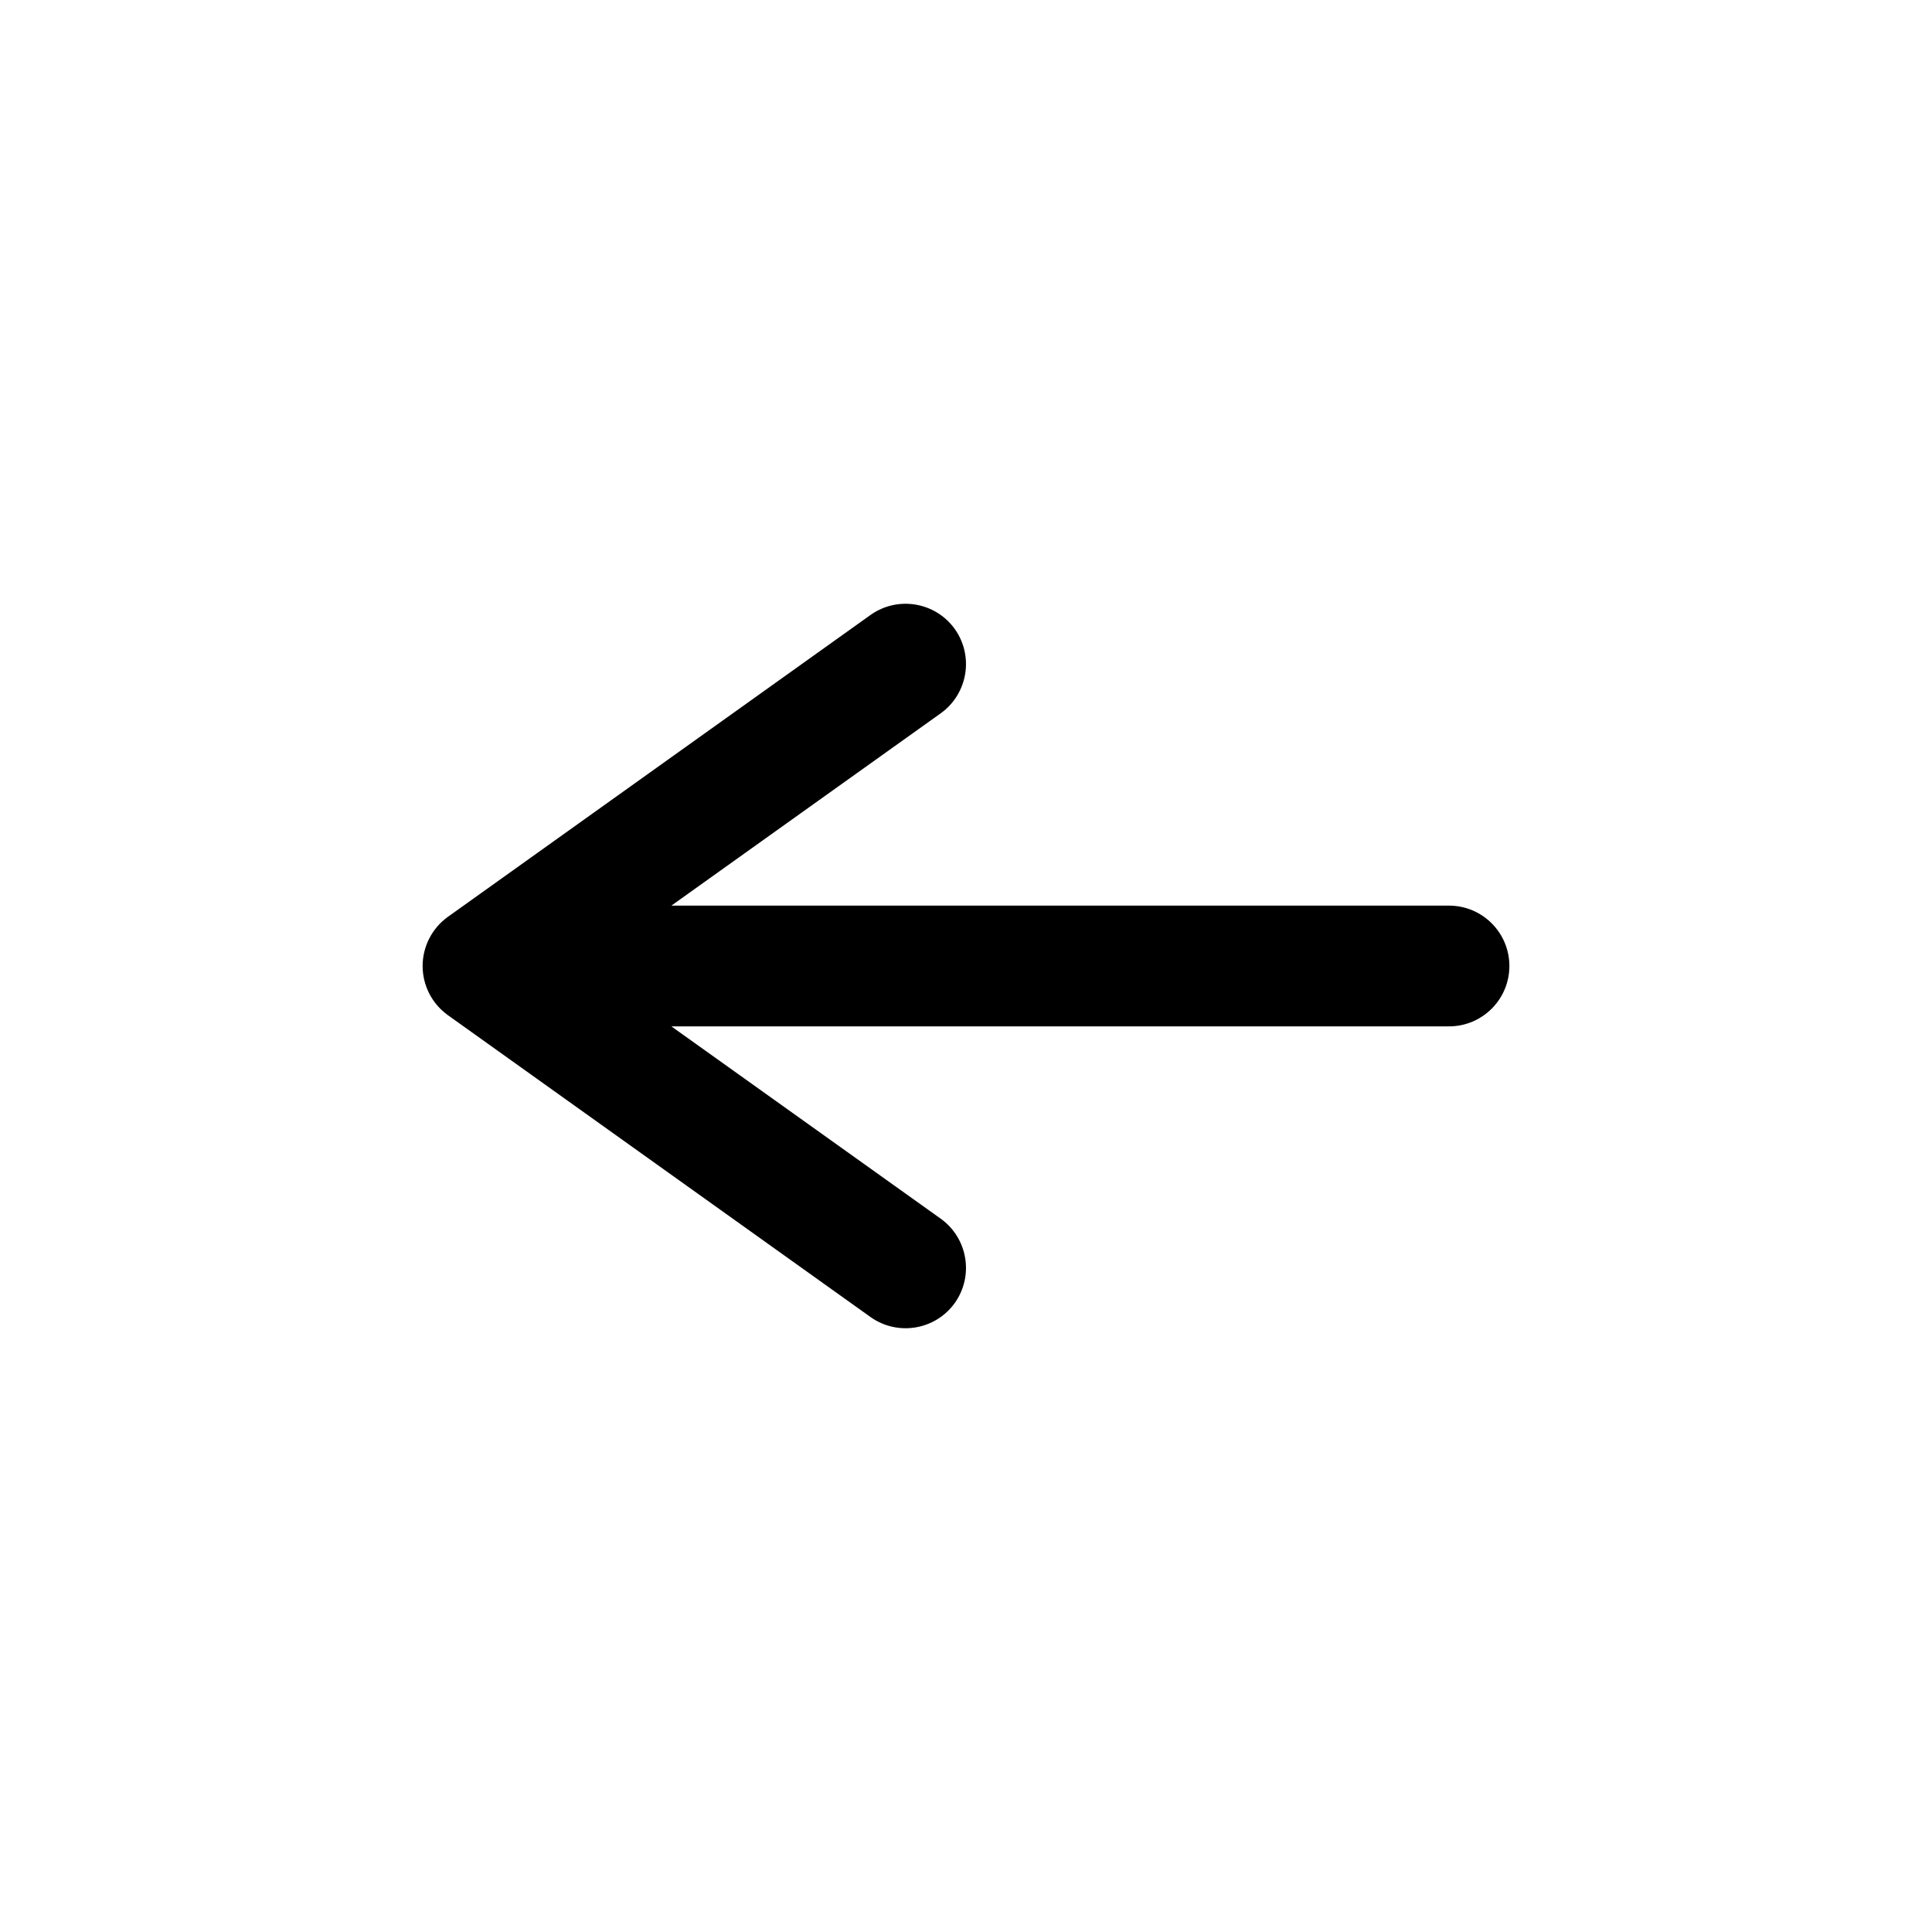
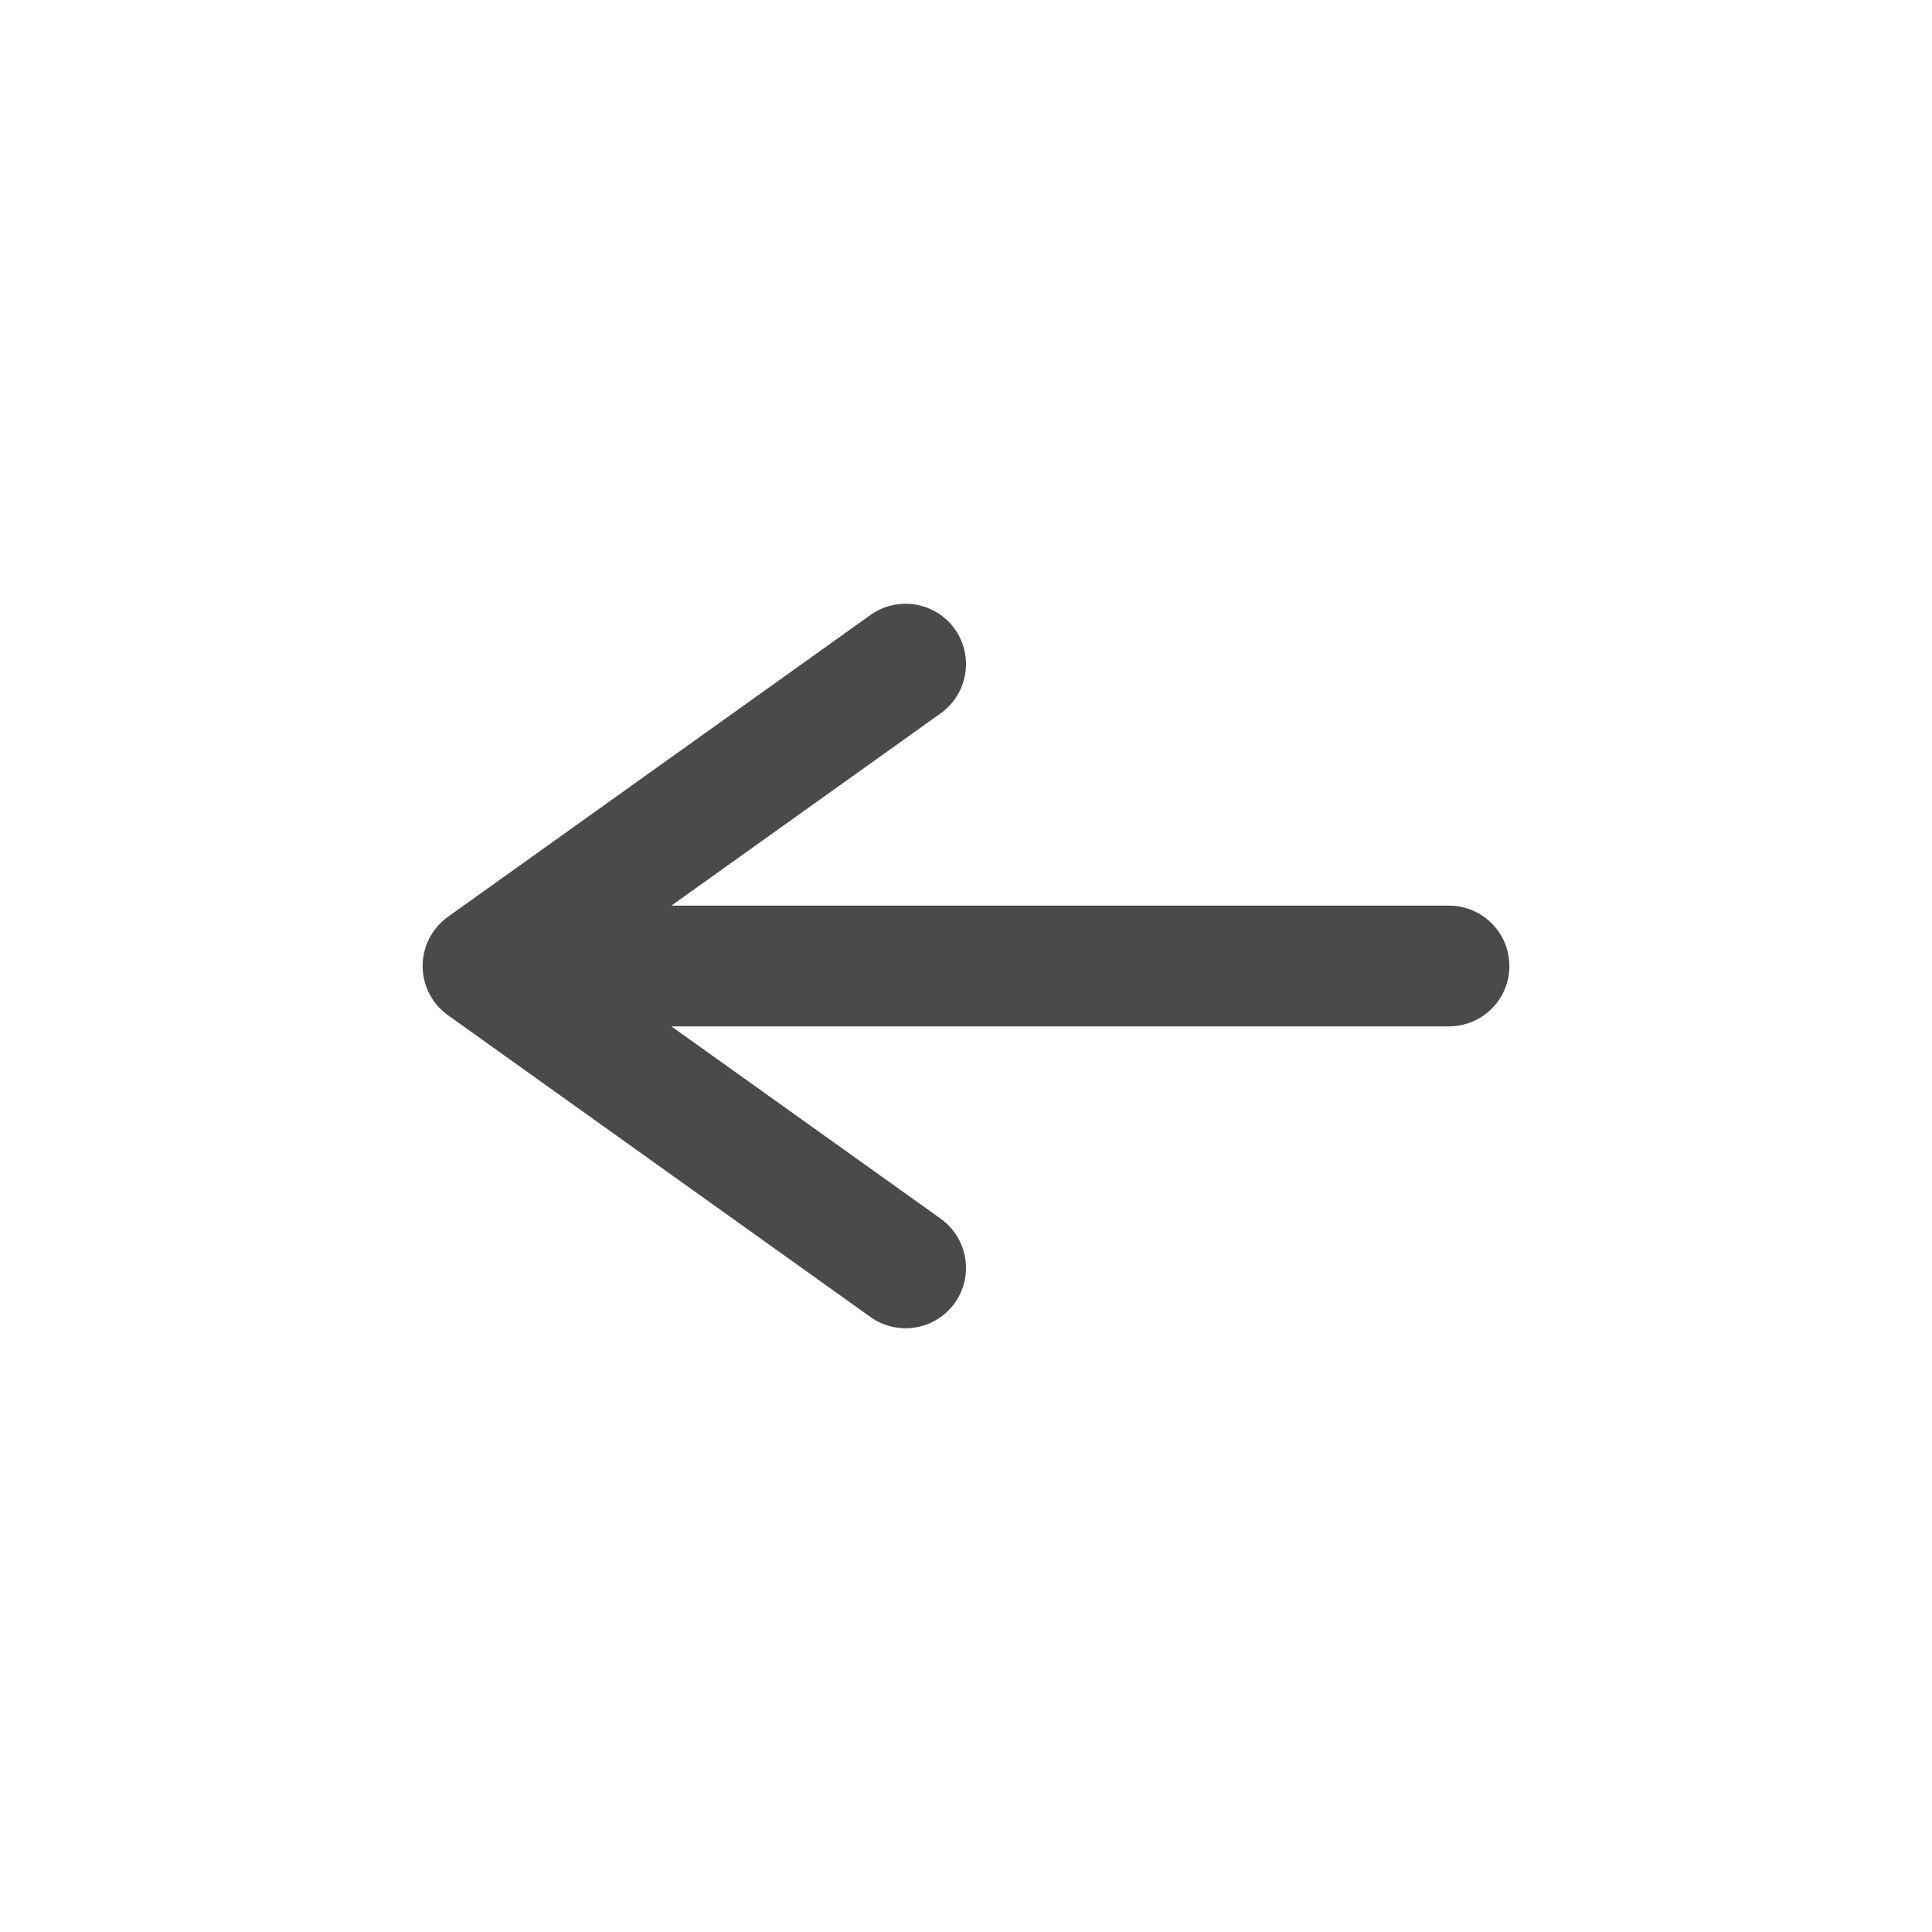
<svg xmlns="http://www.w3.org/2000/svg" width="16" height="16" viewBox="0 0 16 16" fill="none">
-   <path fill-rule="evenodd" clip-rule="evenodd" d="M7.907 5.209C8.067 5.434 8.015 5.746 7.791 5.907L5.56 7.5H12C12.276 7.5 12.5 7.724 12.5 8C12.5 8.276 12.276 8.5 12 8.5H5.56L7.791 10.093C8.015 10.254 8.067 10.566 7.907 10.791C7.746 11.015 7.434 11.067 7.209 10.907L3.709 8.407C3.578 8.313 3.5 8.162 3.5 8C3.5 7.839 3.578 7.687 3.709 7.593L7.209 5.093C7.434 4.933 7.746 4.985 7.907 5.209Z" fill="black" />
+   <path fill-rule="evenodd" clip-rule="evenodd" d="M7.907 5.209C8.067 5.434 8.015 5.746 7.791 5.907L5.56 7.5H12C12.276 7.5 12.5 7.724 12.5 8C12.5 8.276 12.276 8.5 12 8.5H5.56L7.791 10.093C8.015 10.254 8.067 10.566 7.907 10.791C7.746 11.015 7.434 11.067 7.209 10.907L3.709 8.407C3.578 8.313 3.5 8.162 3.5 8C3.5 7.839 3.578 7.687 3.709 7.593L7.209 5.093C7.434 4.933 7.746 4.985 7.907 5.209Z" fill="#4A4A4B" />
</svg>
